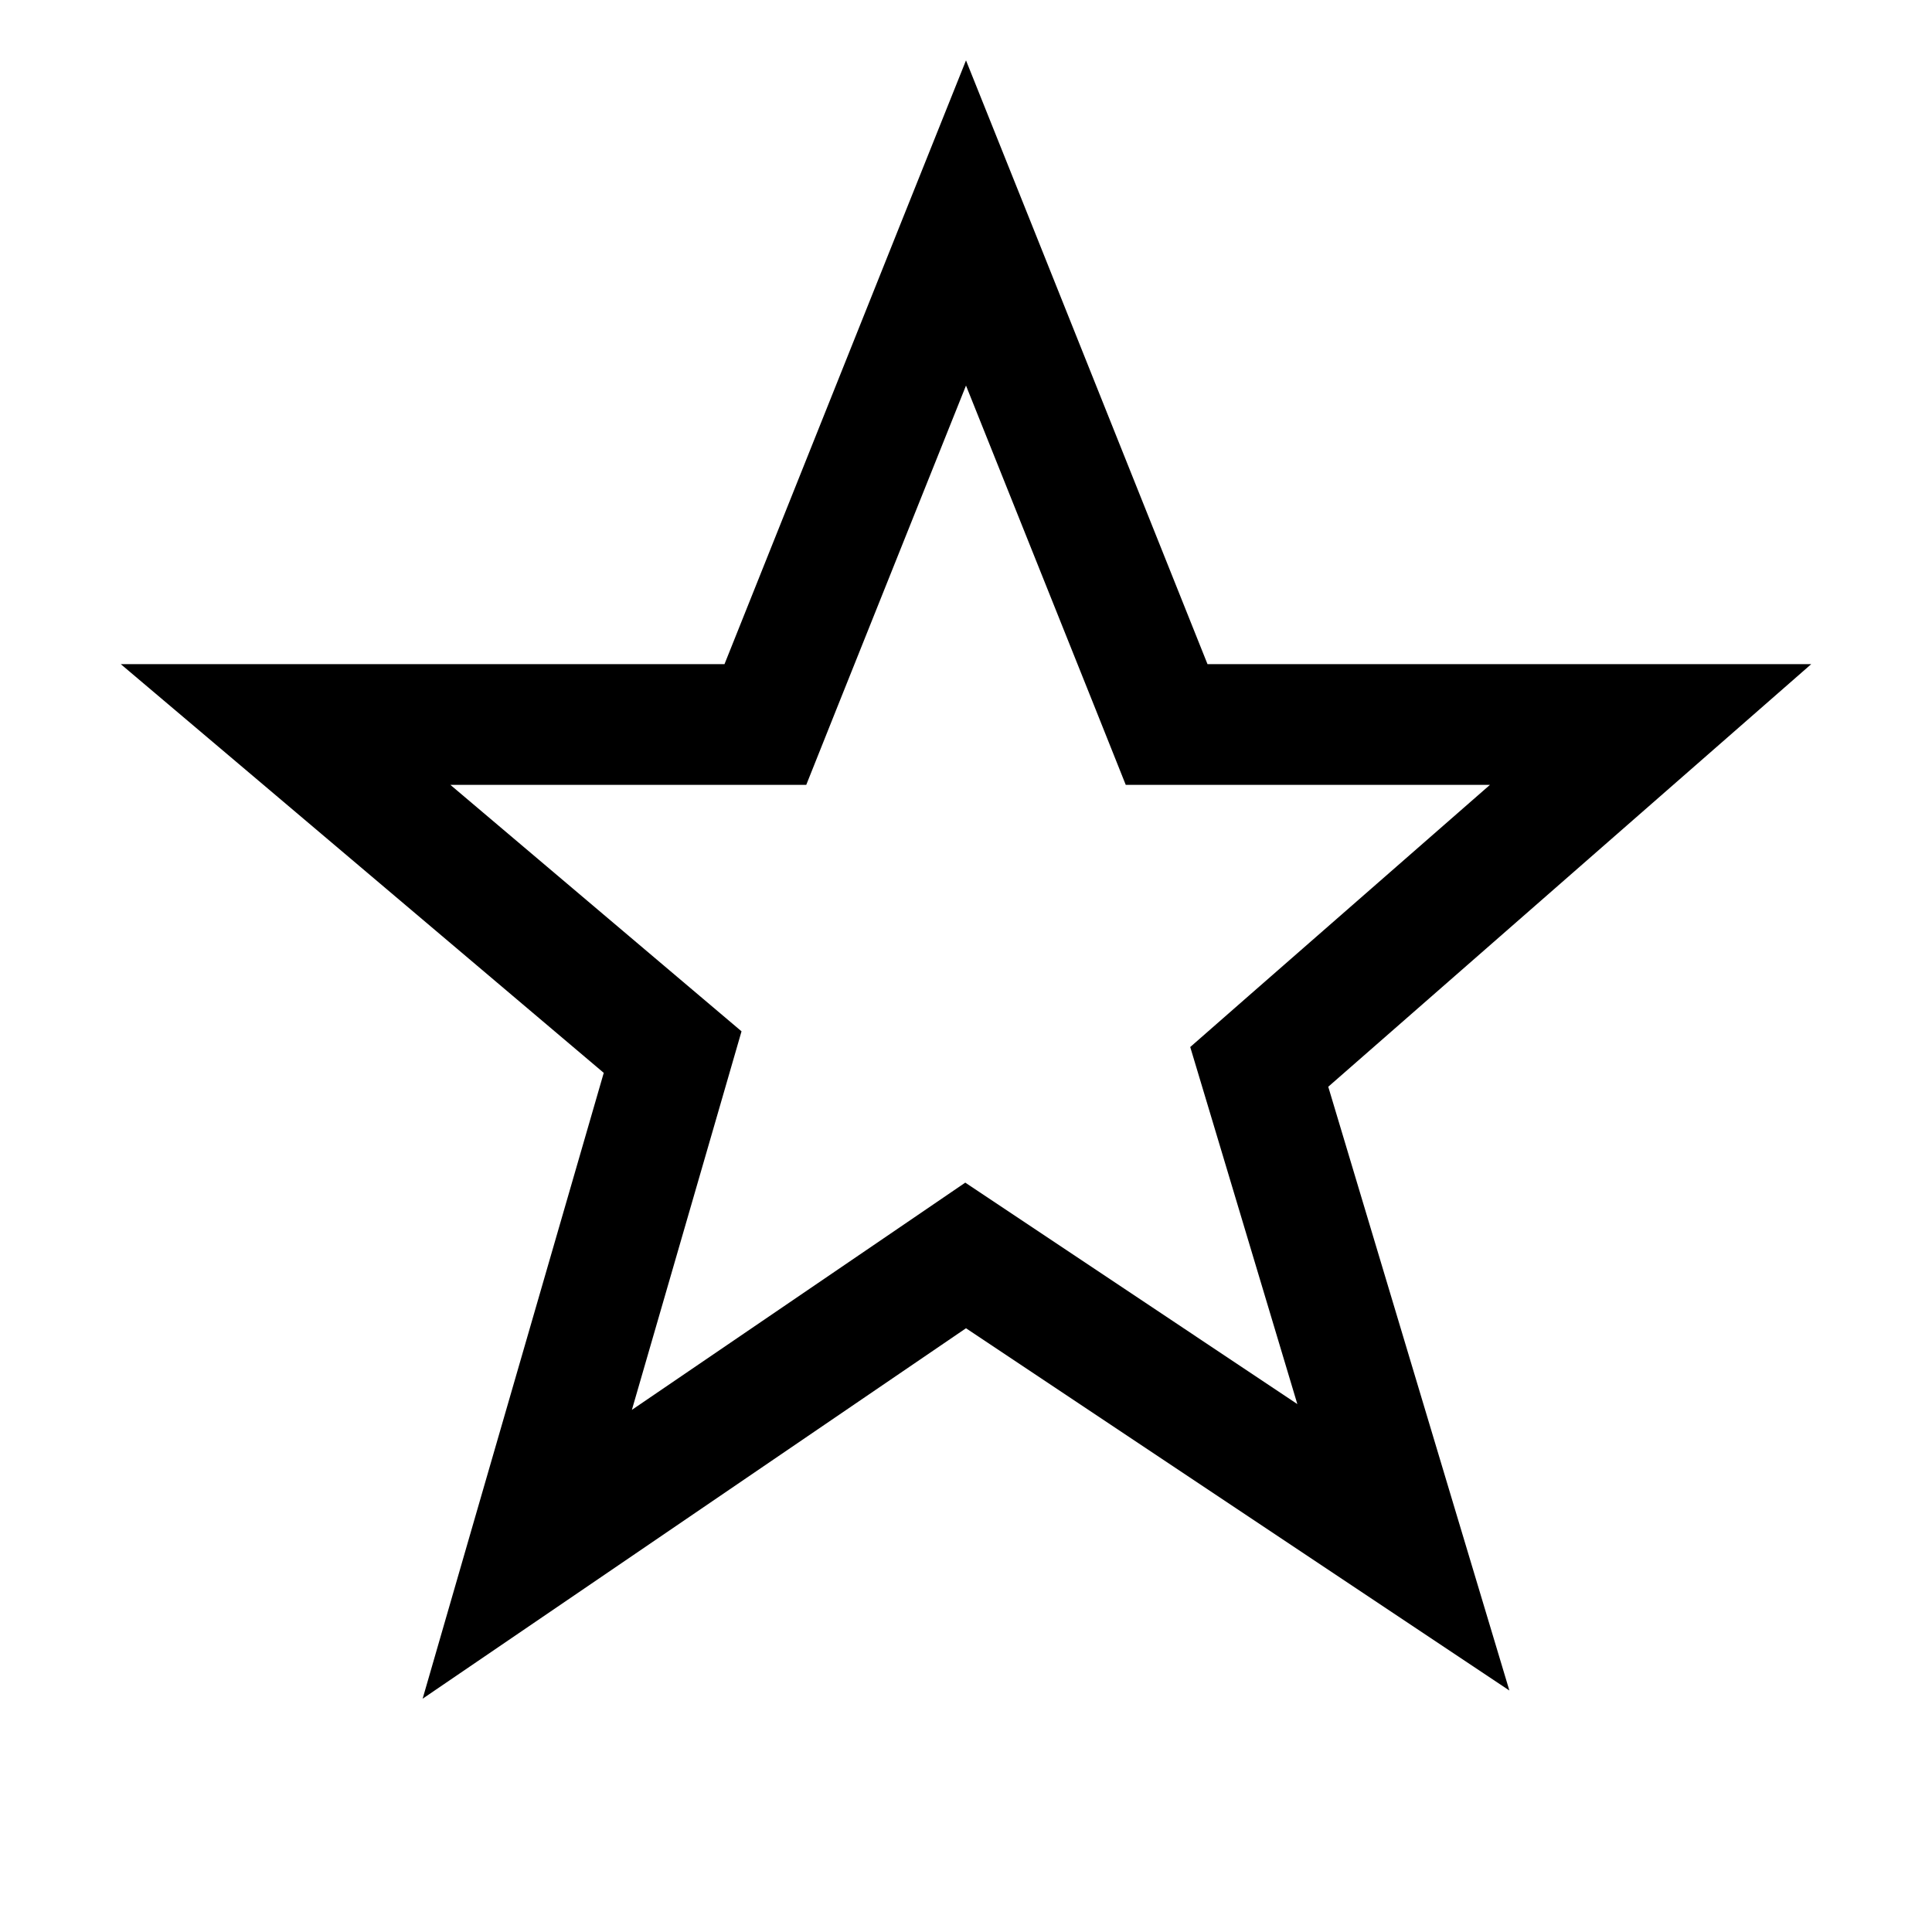
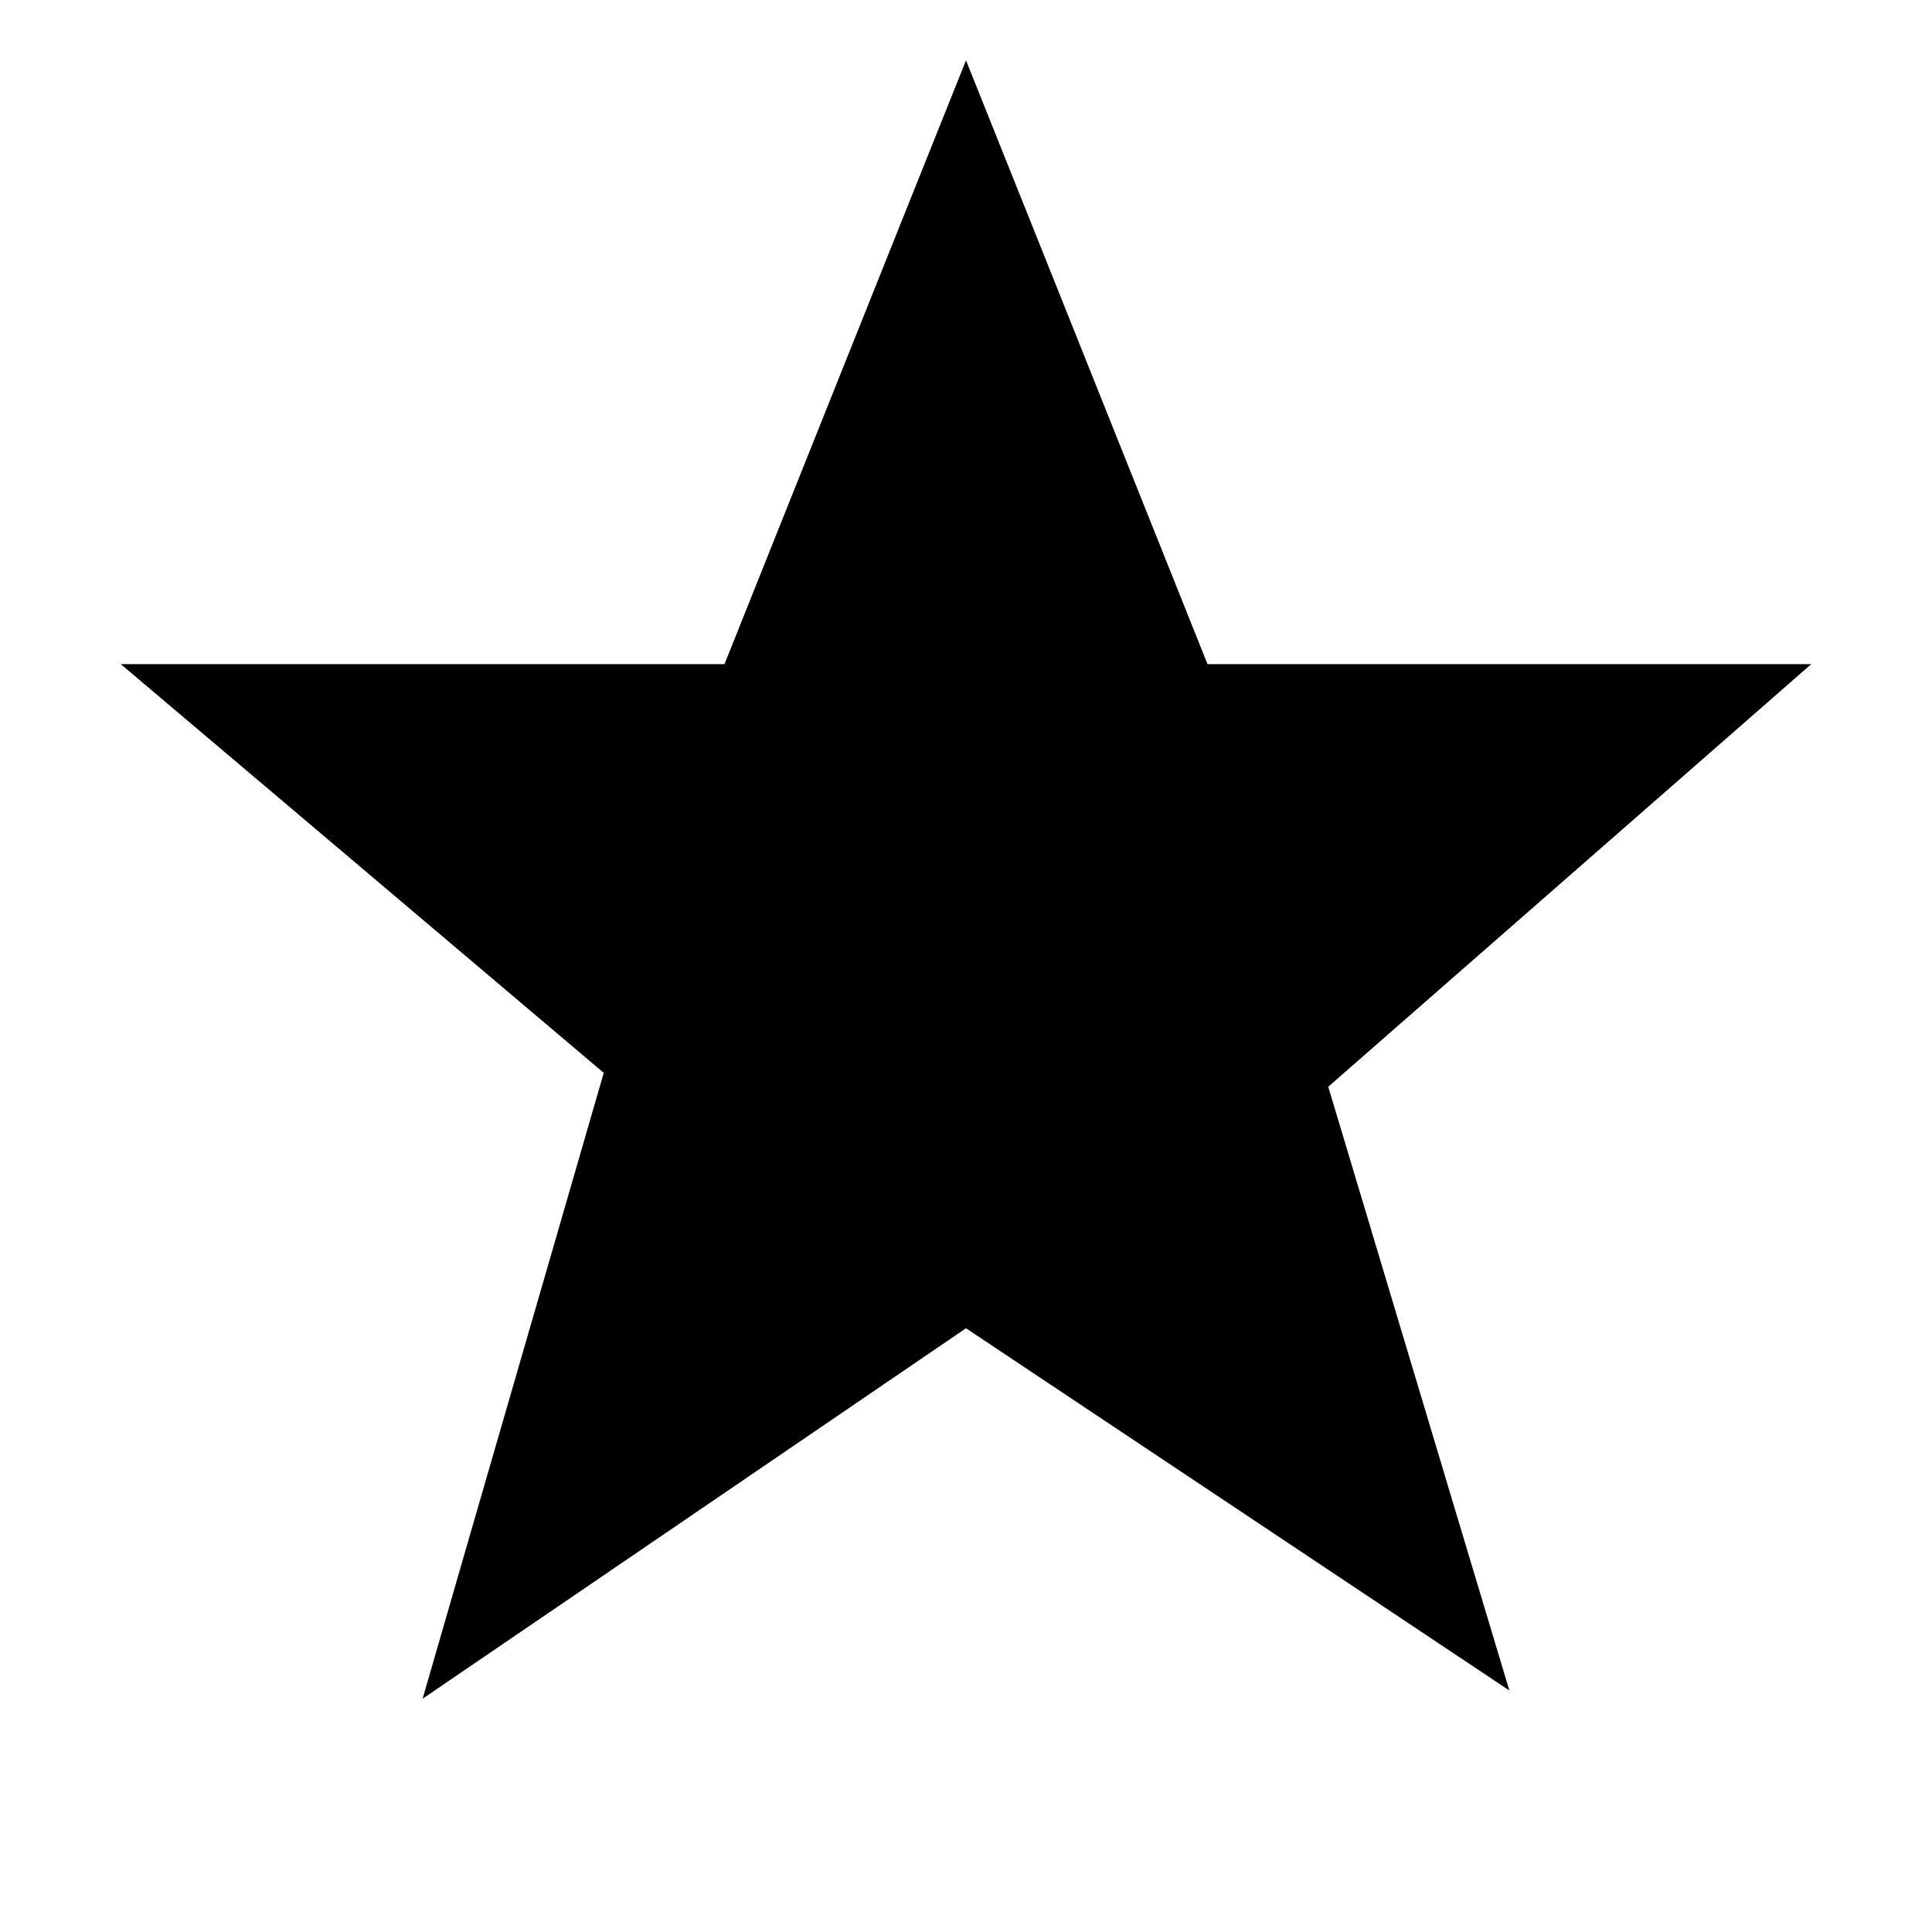
<svg xmlns="http://www.w3.org/2000/svg" width="16" height="16" viewBox="0 0 16 16" fill="none">
-   <path fill-rule="evenodd" clip-rule="evenodd" d="M10 5.5L8.539 1.846L8 0.5L7.461 1.846L6 5.5H2.548H1L2.182 6.5L5 8.885L3.936 12.56L3.5 14.068L4.797 13.184L8 11L11.195 13.13L12.5 14L12.049 12.498L11 9L13.857 6.5L15 5.5H13.481H10ZM12.339 6.5H10H9.323L9.072 5.871L8 3.193L6.928 5.871L6.677 6.5H6H3.73L5.646 8.122L6.141 8.541L5.961 9.163L5.233 11.676L7.437 10.174L7.994 9.794L8.555 10.168L10.744 11.628L10.042 9.287L9.857 8.671L10.341 8.247L12.339 6.5Z" fill="black" />
+   <path fillRule="evenodd" clip-rule="evenodd" d="M10 5.5L8.539 1.846L8 0.5L7.461 1.846L6 5.5H2.548H1L2.182 6.5L5 8.885L3.936 12.56L3.5 14.068L4.797 13.184L8 11L11.195 13.13L12.5 14L12.049 12.498L11 9L13.857 6.5L15 5.5H13.481H10ZM12.339 6.5H10H9.323L9.072 5.871L8 3.193L6.928 5.871L6.677 6.5H6H3.73L5.646 8.122L6.141 8.541L5.961 9.163L5.233 11.676L7.437 10.174L7.994 9.794L8.555 10.168L10.744 11.628L10.042 9.287L9.857 8.671L10.341 8.247L12.339 6.5Z" fill="black" />
</svg>
